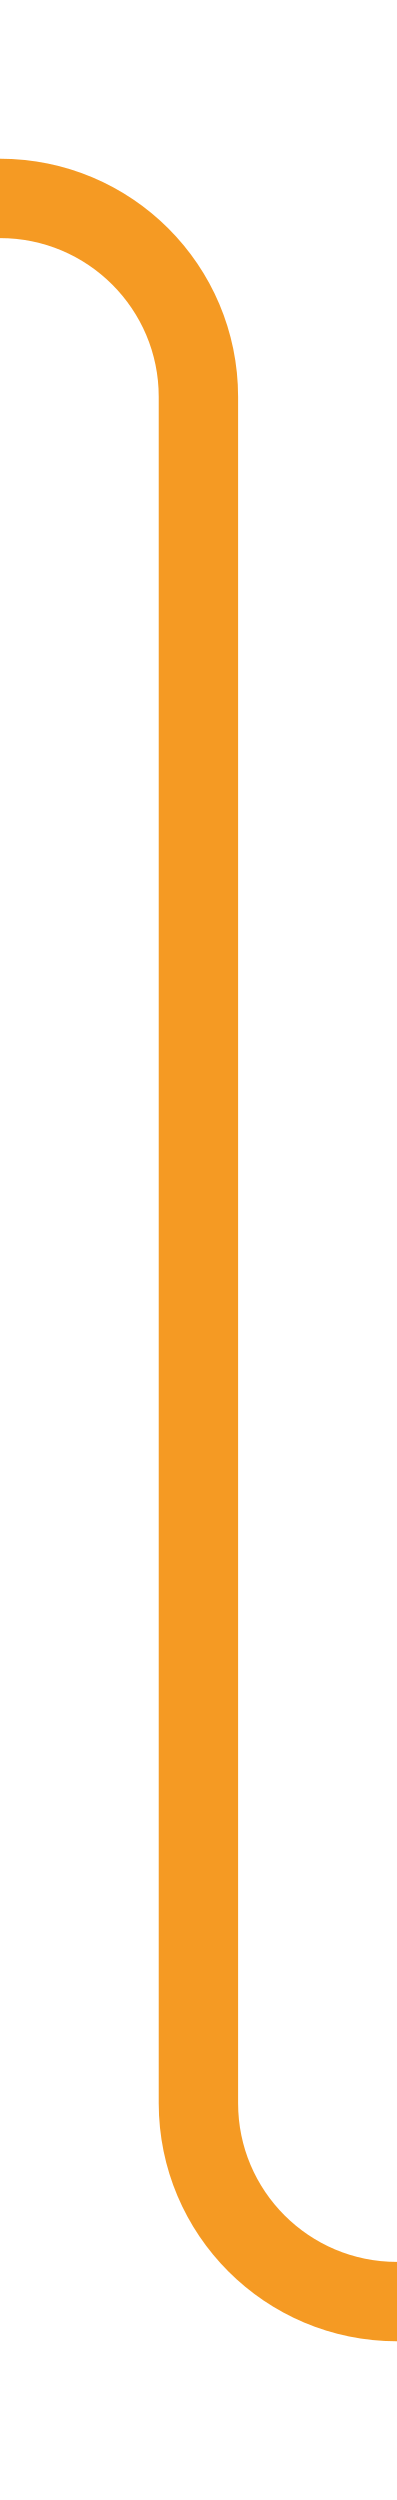
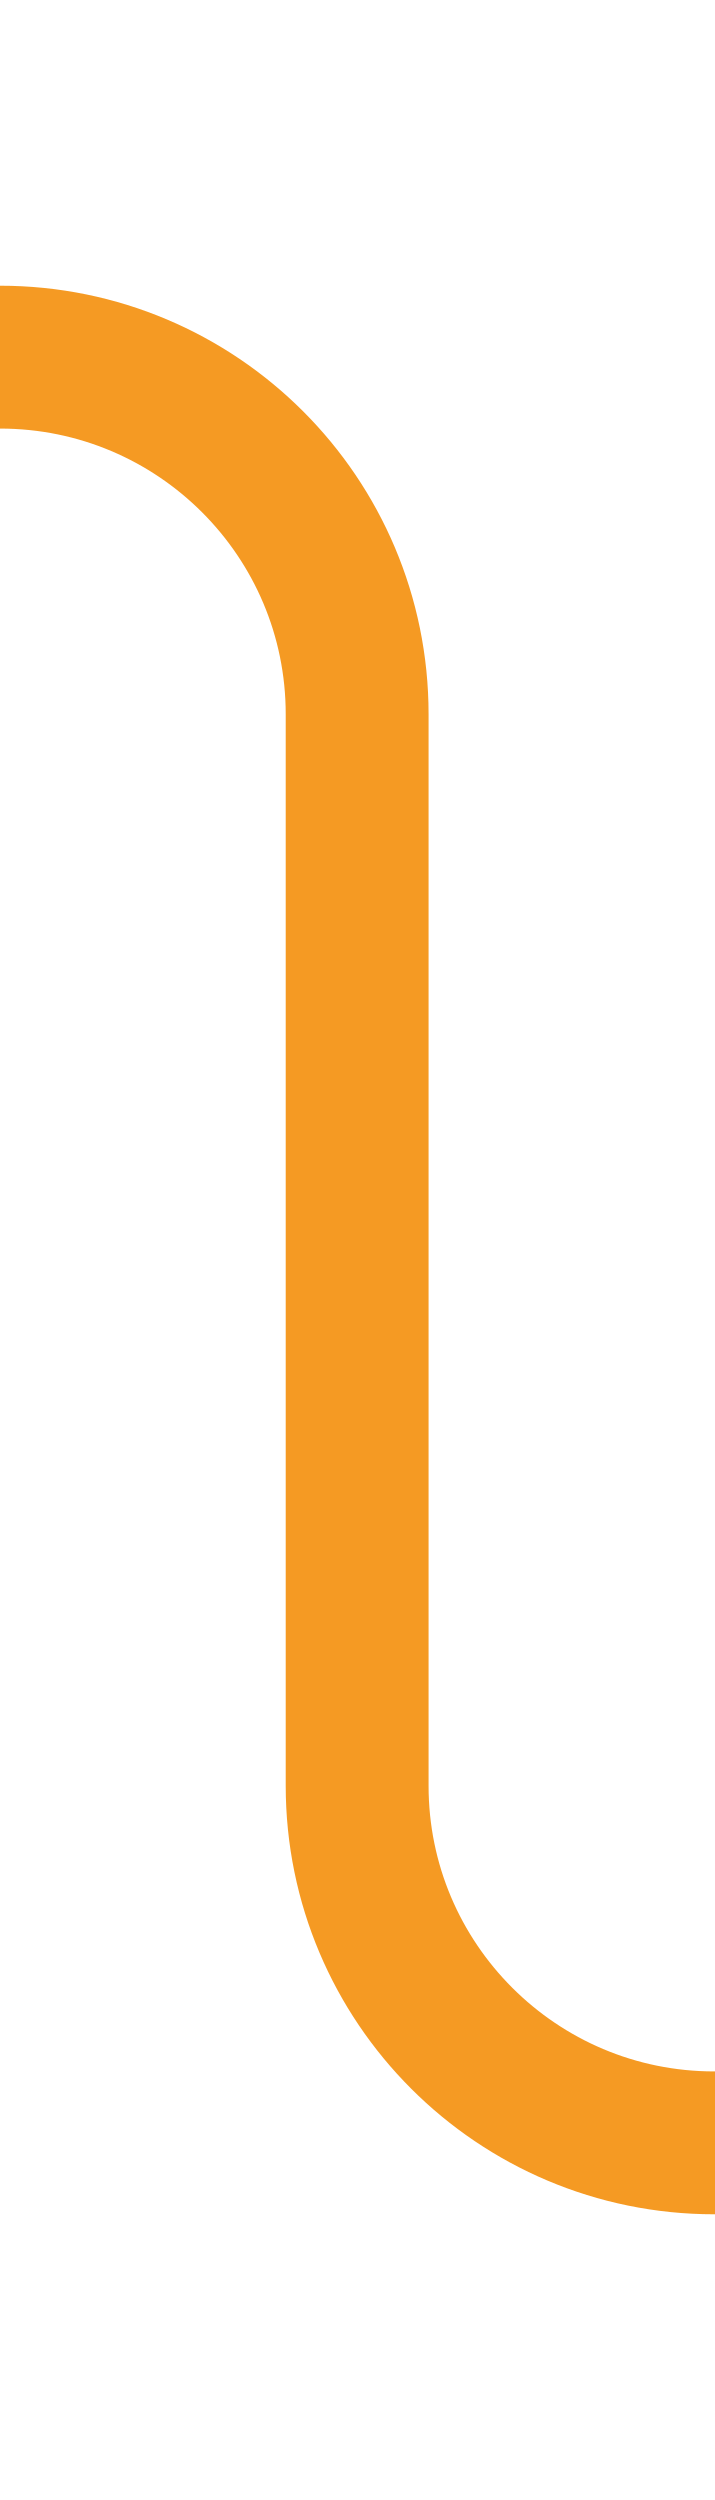
- <svg xmlns="http://www.w3.org/2000/svg" version="1.1" width="10px" height="63px" preserveAspectRatio="xMidYMin meet" viewBox="416 1185  8 63">
-   <path d="M 399 1190  L 415 1190  A 5 5 0 0 1 420 1195 L 420 1238  A 5 5 0 0 0 425 1243 L 452 1243  " stroke-width="2" stroke="#f59a23" fill="none" />
+ <svg xmlns="http://www.w3.org/2000/svg" version="1.1" width="10px" height="35px" preserveAspectRatio="xMidYMin meet" viewBox="636 1878  8 35">
+   <path d="M 602 1883  L 635 1883  A 5 5 0 0 1 640 1888 L 640 1903  A 5 5 0 0 0 645 1908 L 678 1908  " stroke-width="2" stroke="#f59a23" fill="none" />
</svg>
